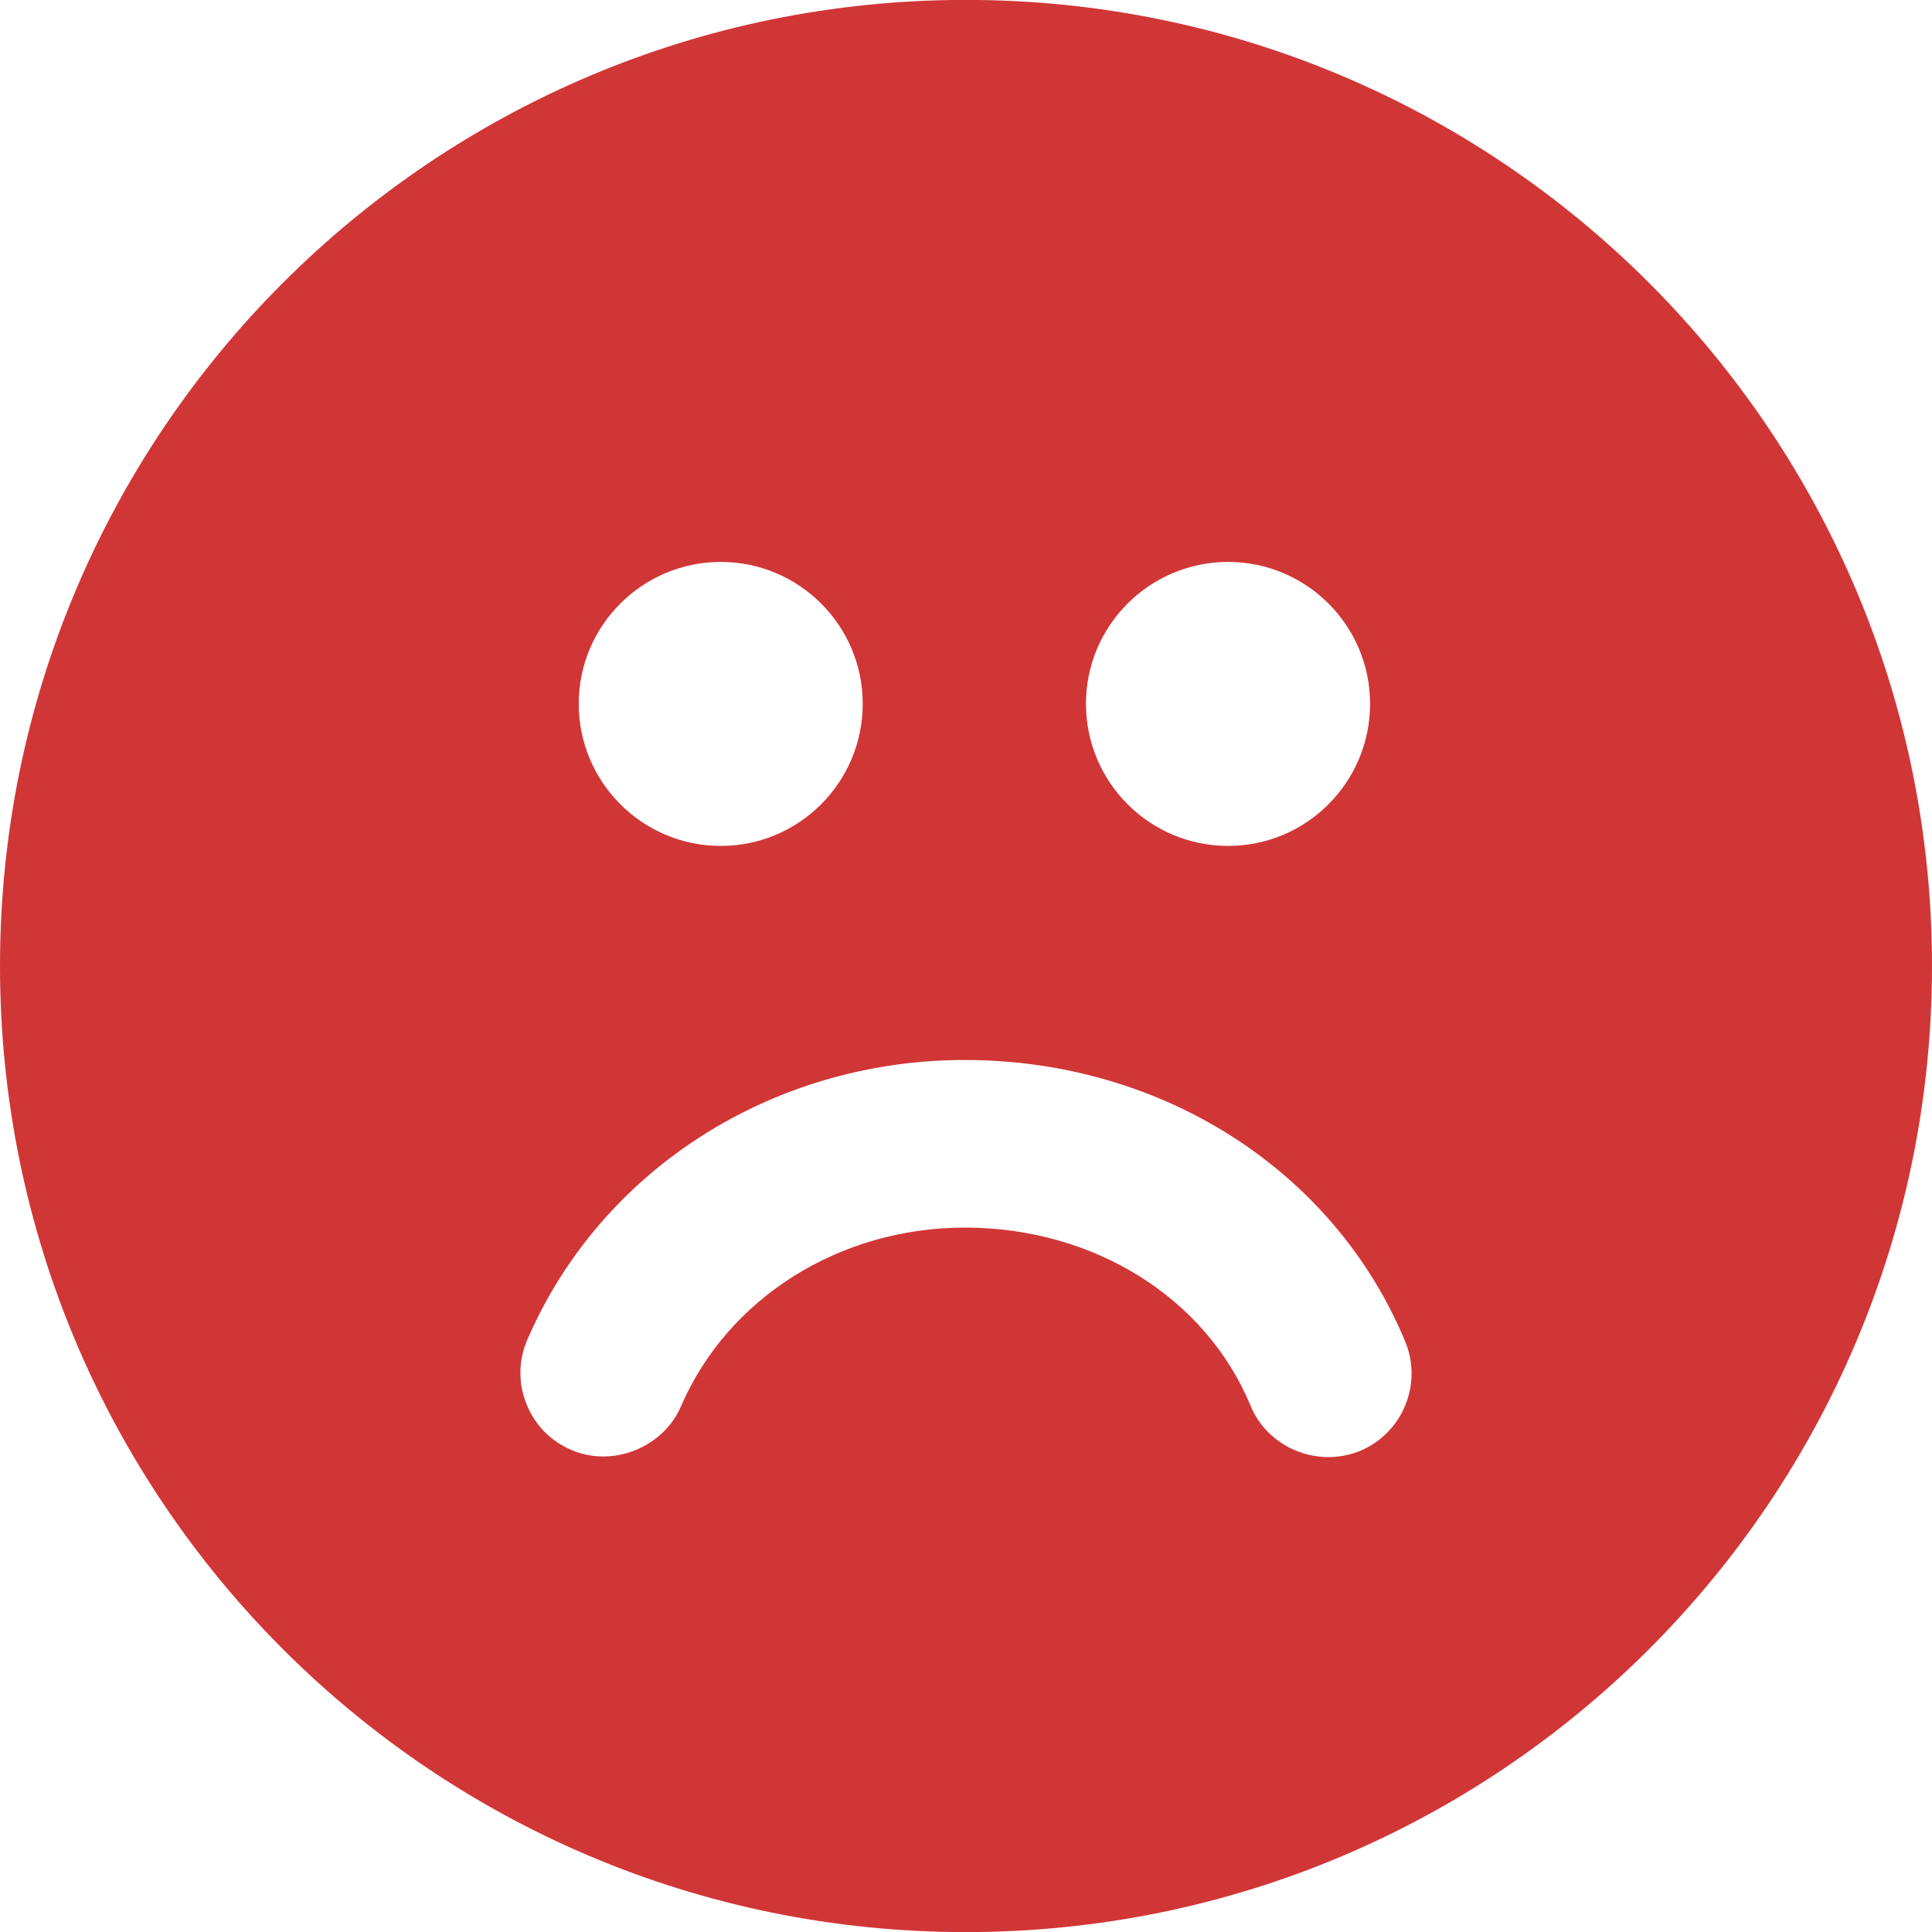
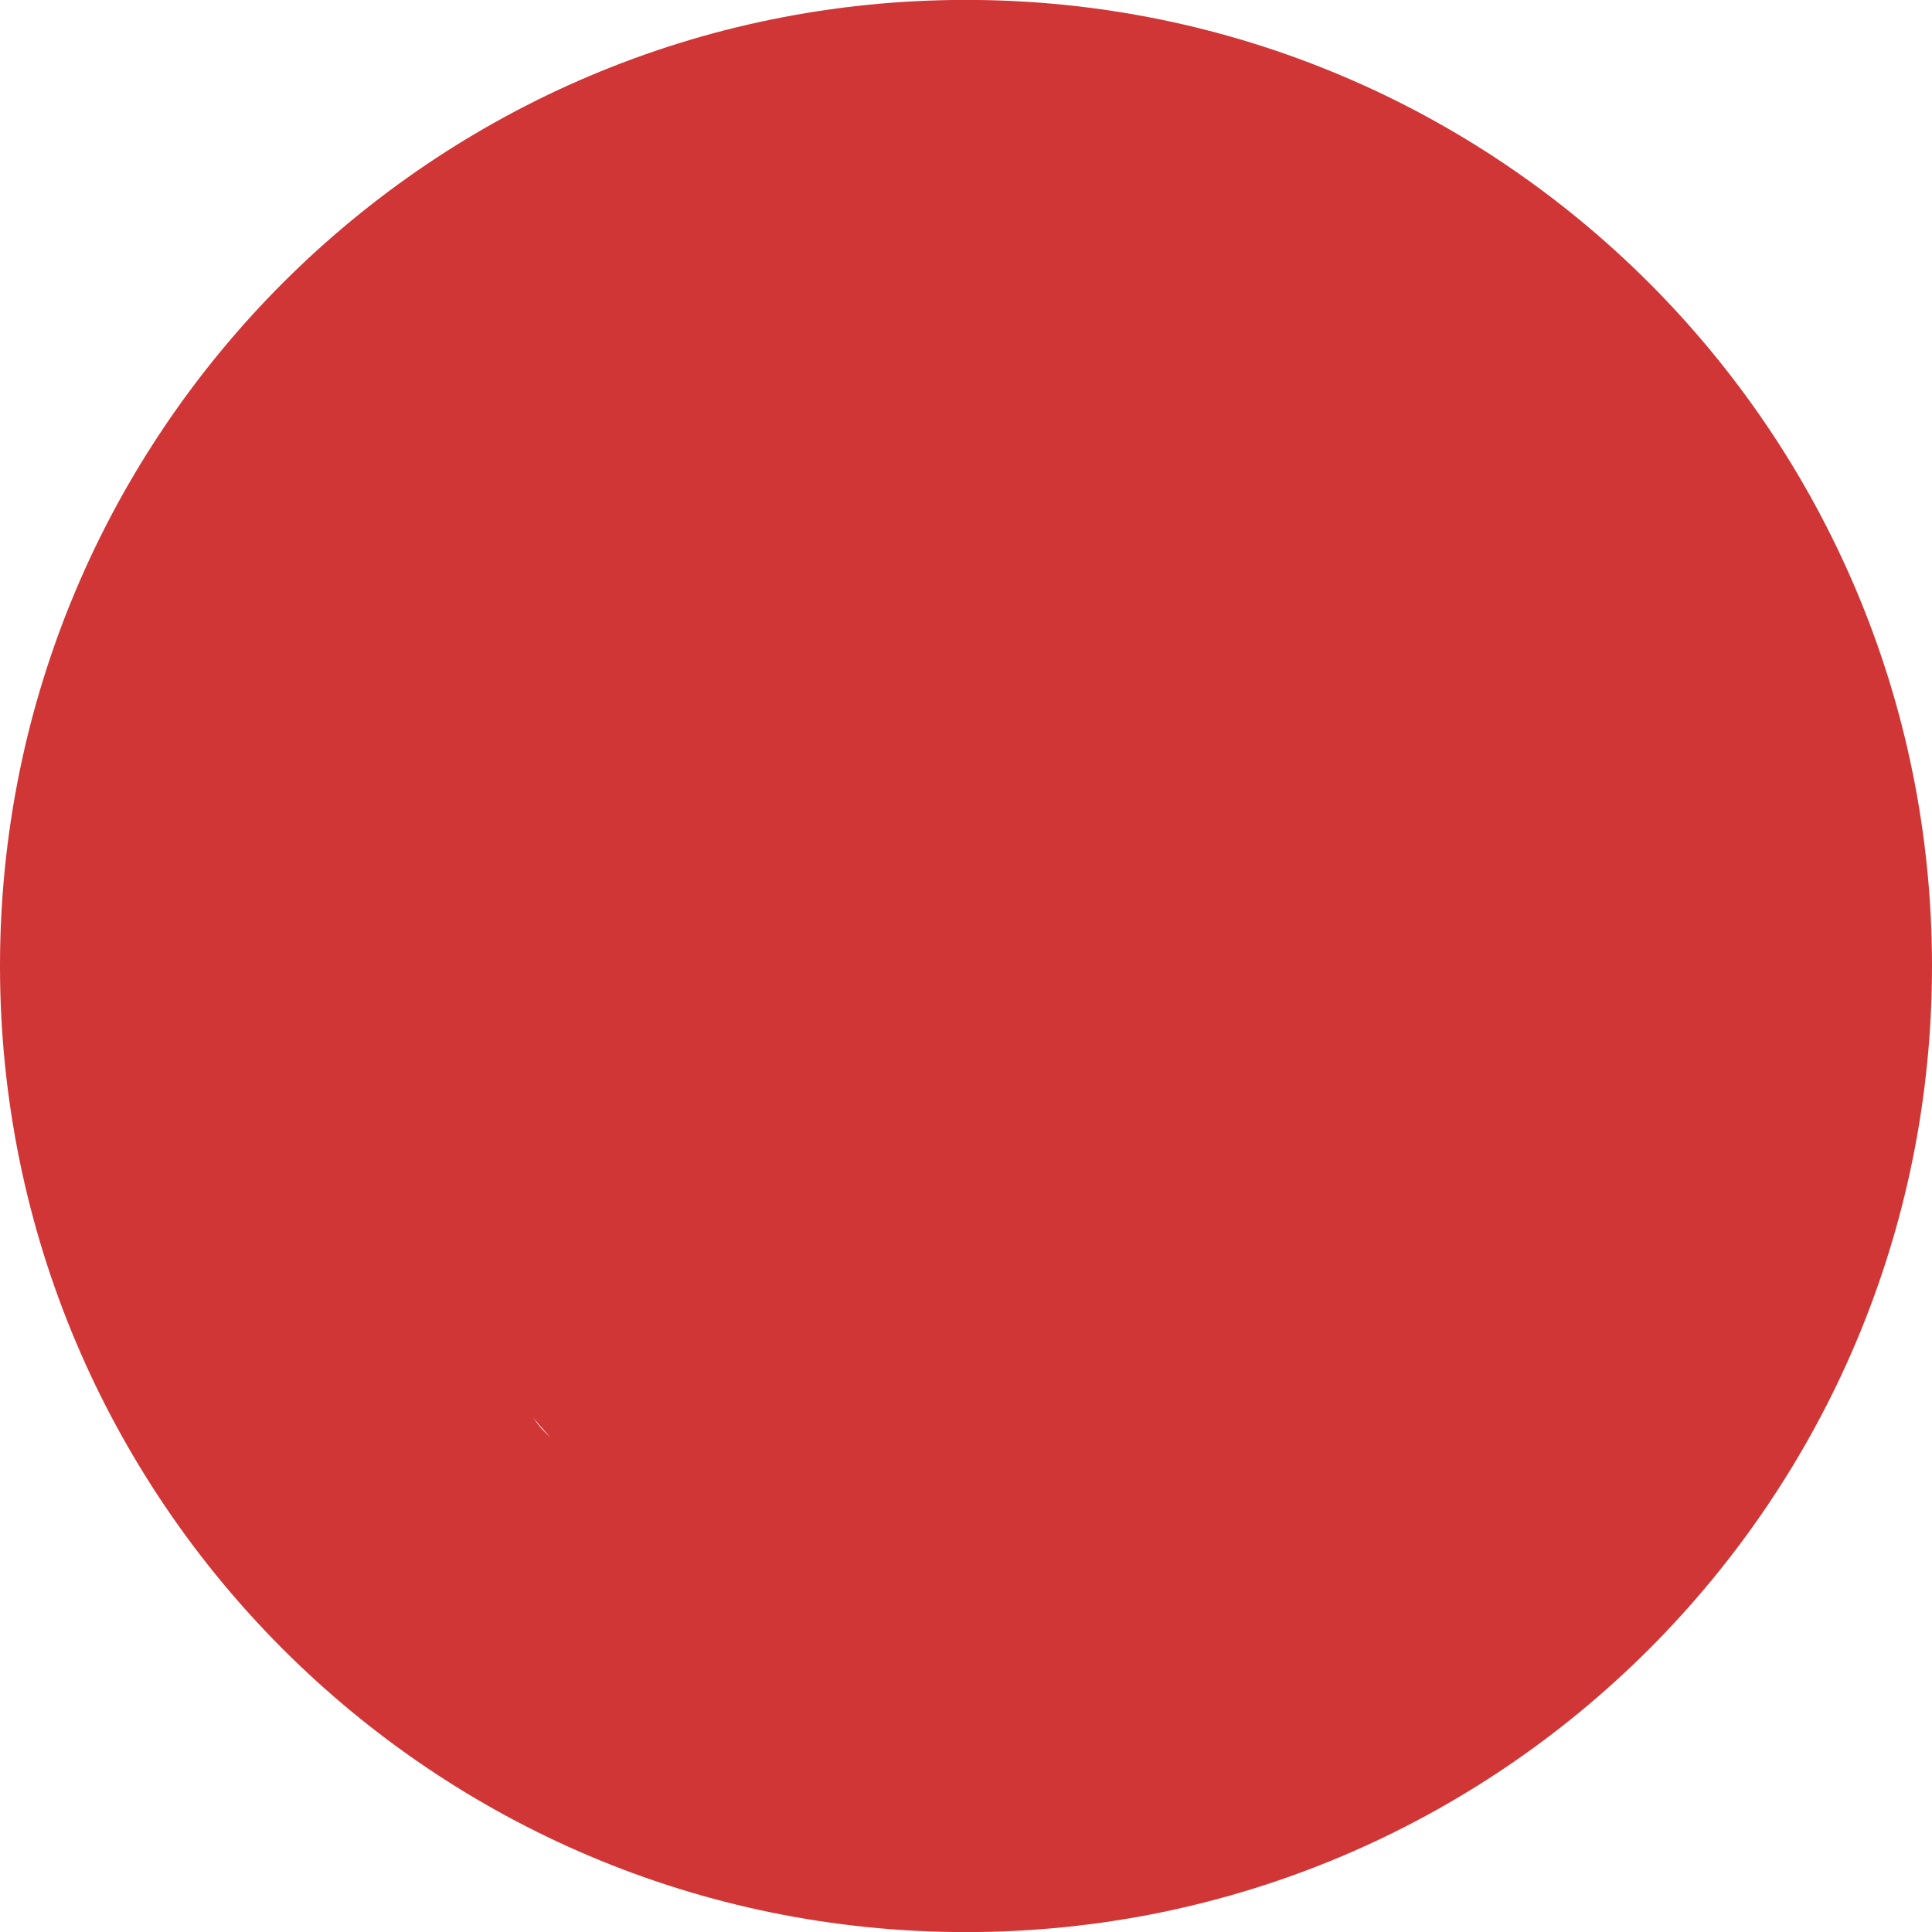
<svg xmlns="http://www.w3.org/2000/svg" width="20px" height="20px" viewBox="0 0 20 20" version="1.1">
  <defs />
  <g id="design-5" stroke="none" stroke-width="1" fill="none" fill-rule="evenodd">
-     <g id="5-AblageList" transform="translate(-319, -64)" fill="#D13636">
+     <g id="5-AblageListEdit" transform="translate(-319, -64)" fill="#D13636">
      <g id="tabbar" transform="translate(0, 49)">
-         <path d="M328.999,14.999 C323.476,14.999 319,19.477 319,25 C319,30.523 323.476,35.001 328.999,35.001 C334.523,35.001 339,30.523 339,25 C339,19.477 334.523,14.999 328.999,14.999 L328.999,14.999 Z M331.714,20.817 C332.524,20.817 333.183,21.476 333.183,22.285 C333.183,23.098 332.524,23.757 331.714,23.757 C330.901,23.757 330.242,23.098 330.242,22.285 C330.242,21.476 330.901,20.817 331.714,20.817 L331.714,20.817 Z M326.462,20.817 C327.272,20.817 327.931,21.476 327.931,22.285 C327.931,23.098 327.272,23.757 326.462,23.757 C325.65,23.757 324.991,23.098 324.991,22.285 C324.991,21.476 325.65,20.817 326.462,20.817 L326.462,20.817 Z M333.079,30.02 C332.626,30.202 332.118,29.978 331.944,29.548 C331.48,28.431 330.32,27.708 328.988,27.708 C327.69,27.708 326.534,28.437 326.05,29.557 C325.866,29.987 325.338,30.197 324.908,30.007 C324.699,29.916 324.534,29.748 324.449,29.532 C324.363,29.316 324.367,29.079 324.459,28.868 C325.219,27.109 326.996,25.973 328.988,25.973 C331.024,25.973 332.811,27.114 333.547,28.888 C333.729,29.328 333.519,29.836 333.079,30.02 L333.079,30.02 Z" id="icon_smiley_red" />
+         <g id="icon_smiley_red" transform="translate(319, 14)">
+           <path d="M9.999,0.999 C4.476,0.999 0,5.477 0,11 C0,16.523 4.476,21.001 9.999,21.001 C15.523,21.001 20,16.523 20,11 C20,5.477 15.523,0.999 9.999,0.999 L9.999,0.999 Z M12.714,6.817 C13.524,6.817 14.183,7.476 14.183,8.285 C14.183,9.098 13.524,9.757 12.714,9.757 C11.901,9.757 11.242,9.098 11.242,8.285 C11.242,7.476 11.901,6.817 12.714,6.817 L12.714,6.817 Z M7.462,6.817 C8.272,6.817 8.931,7.476 8.931,8.285 C8.931,9.098 8.272,9.757 7.462,9.757 C6.65,9.757 5.991,9.098 5.991,8.285 C5.991,7.476 6.65,6.817 7.462,6.817 L7.462,6.817 Z M14.079,16.02 C13.626,16.202 13.118,15.978 12.944,15.548 C12.48,14.431 11.32,13.708 9.988,13.708 C8.69,13.708 7.534,14.437 7.05,15.557 C6.866,15.987 6.338,16.197 5.908,16.007 C5.699,15.916 5.534,15.748 5.449,15.532 C5.363,15.316 5.367,15.079 5.459,14.868 C6.219,13.109 7.996,11.973 9.988,11.973 C12.024,11.973 13.811,13.114 14.547,14.888 C14.729,15.328 14.519,15.836 14.079,16.02 L14.079,16.02 Z" id="icon_smiley_red-copy-2" />
+           <circle id="Oval-159-Copy-4" cx="10.5" cy="11.5" r="6.5" />
+         </g>
      </g>
    </g>
  </g>
</svg>
